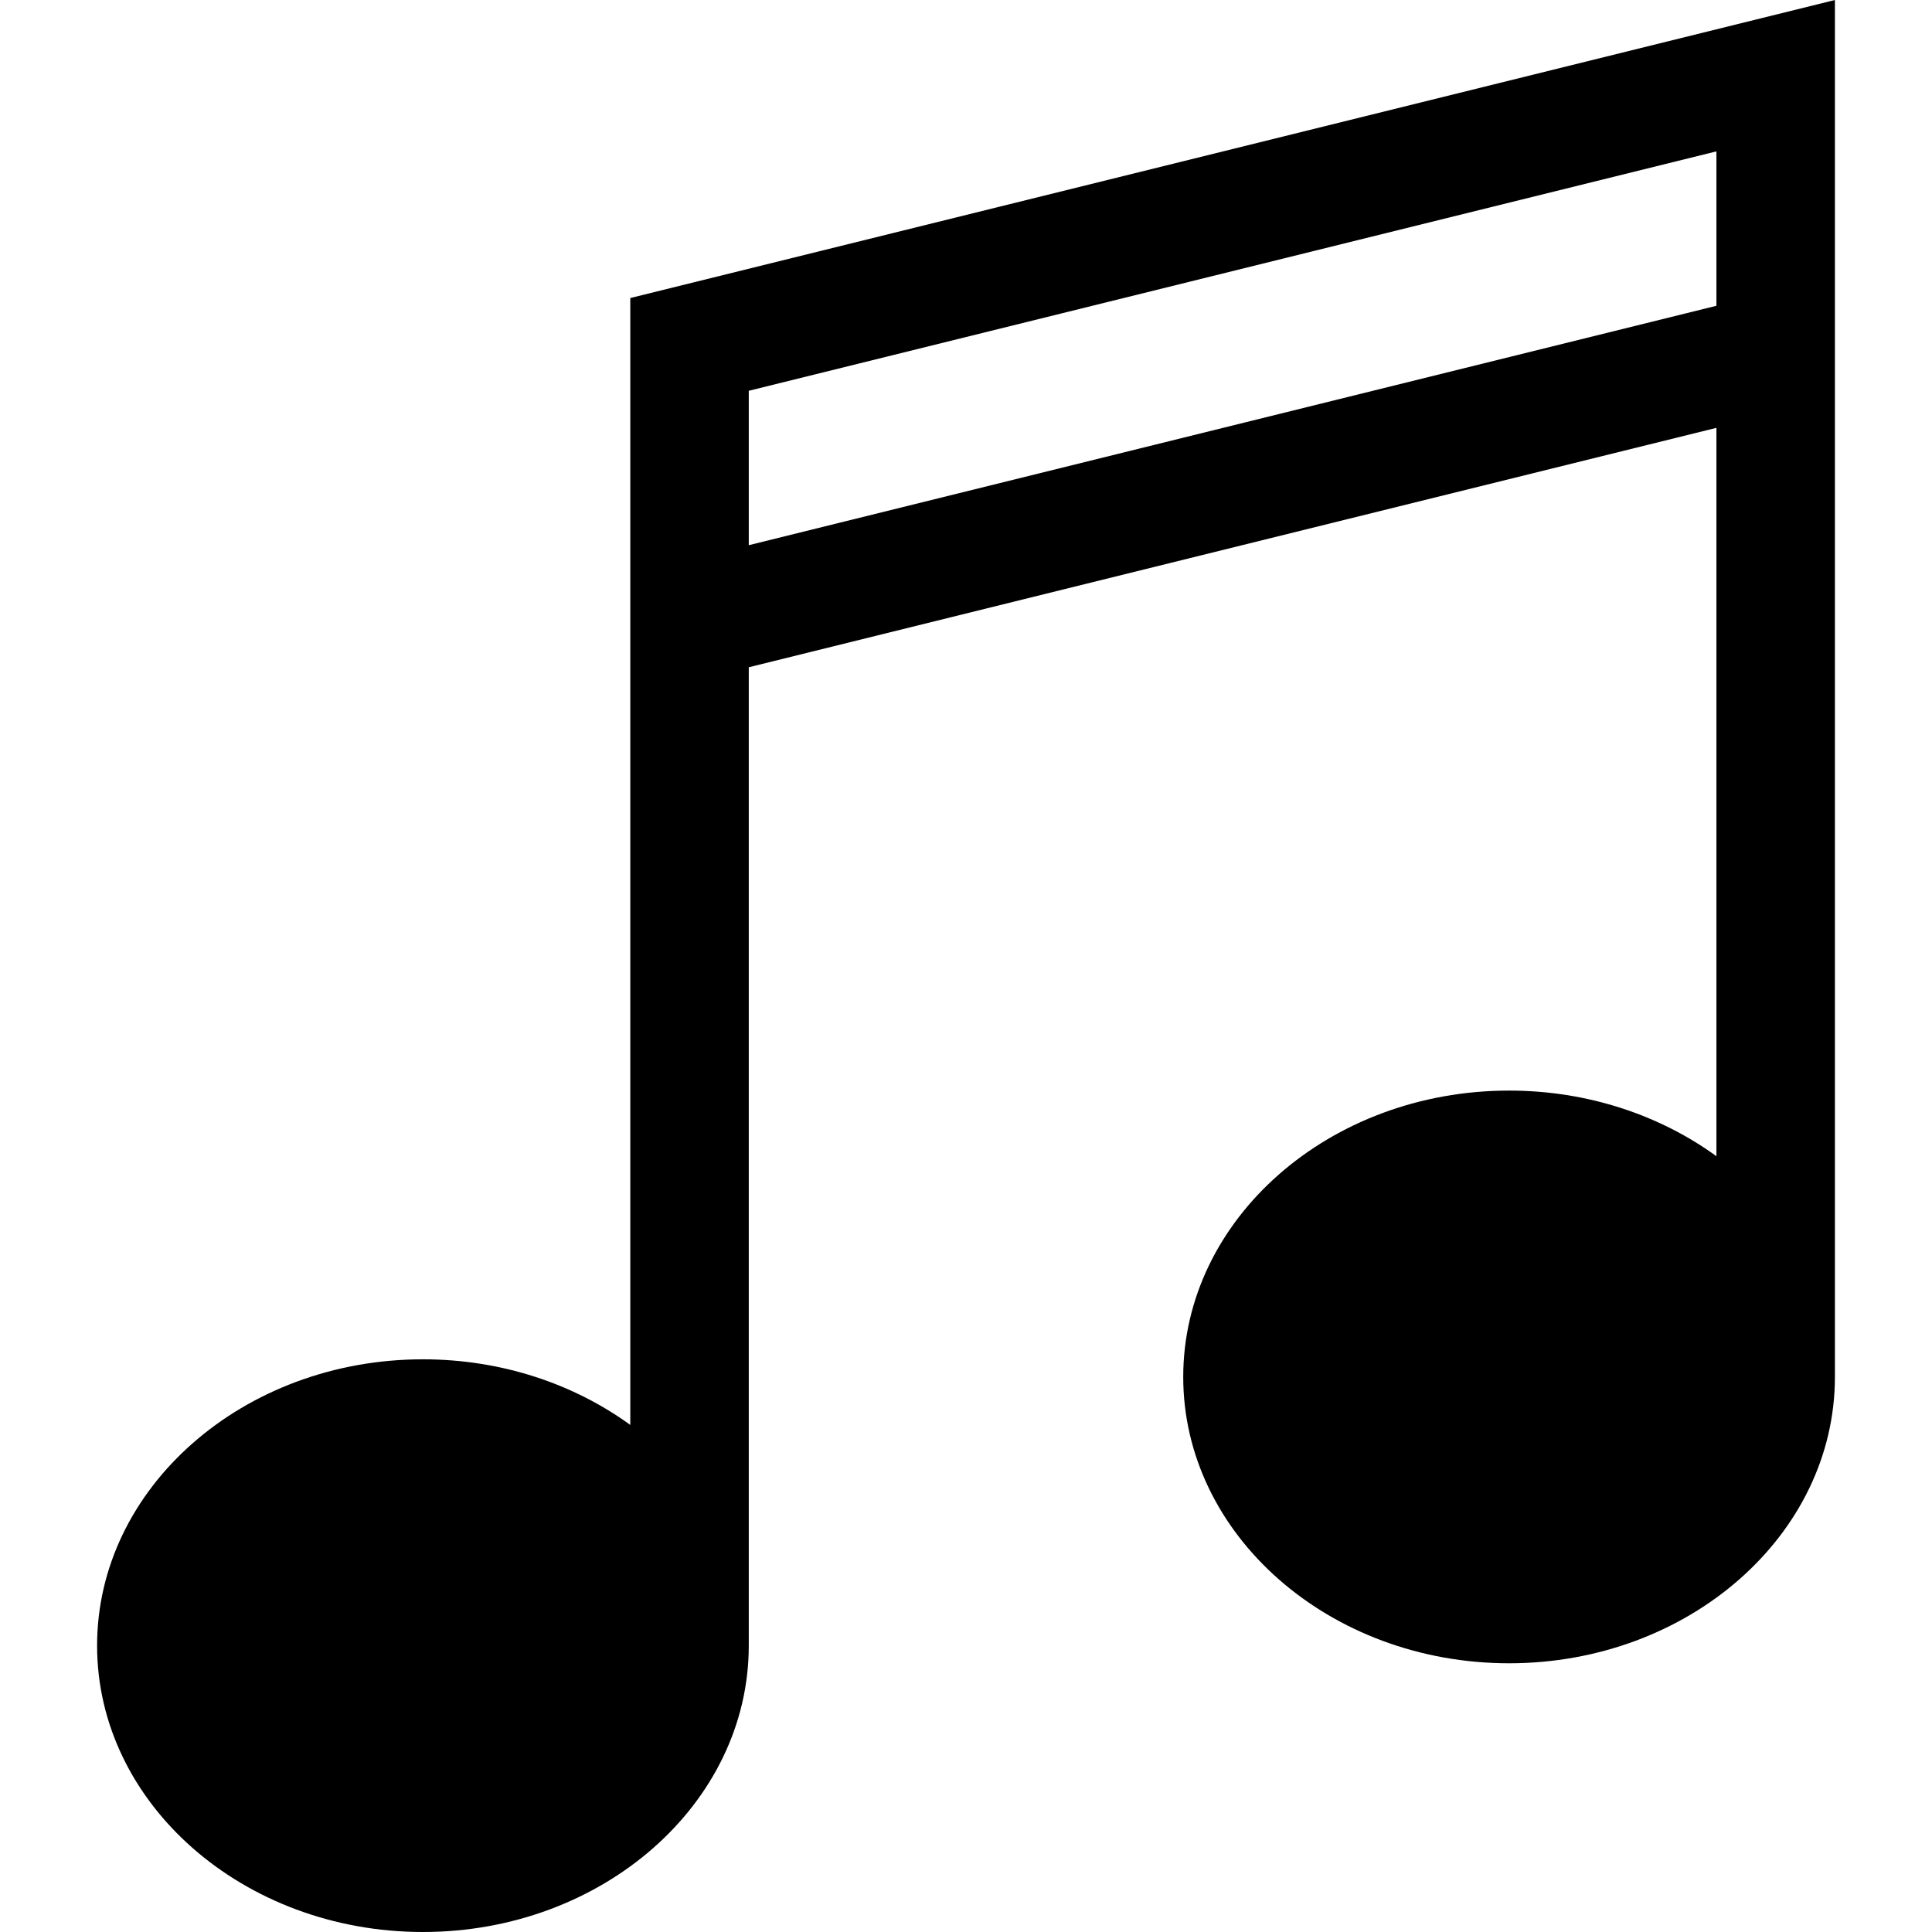
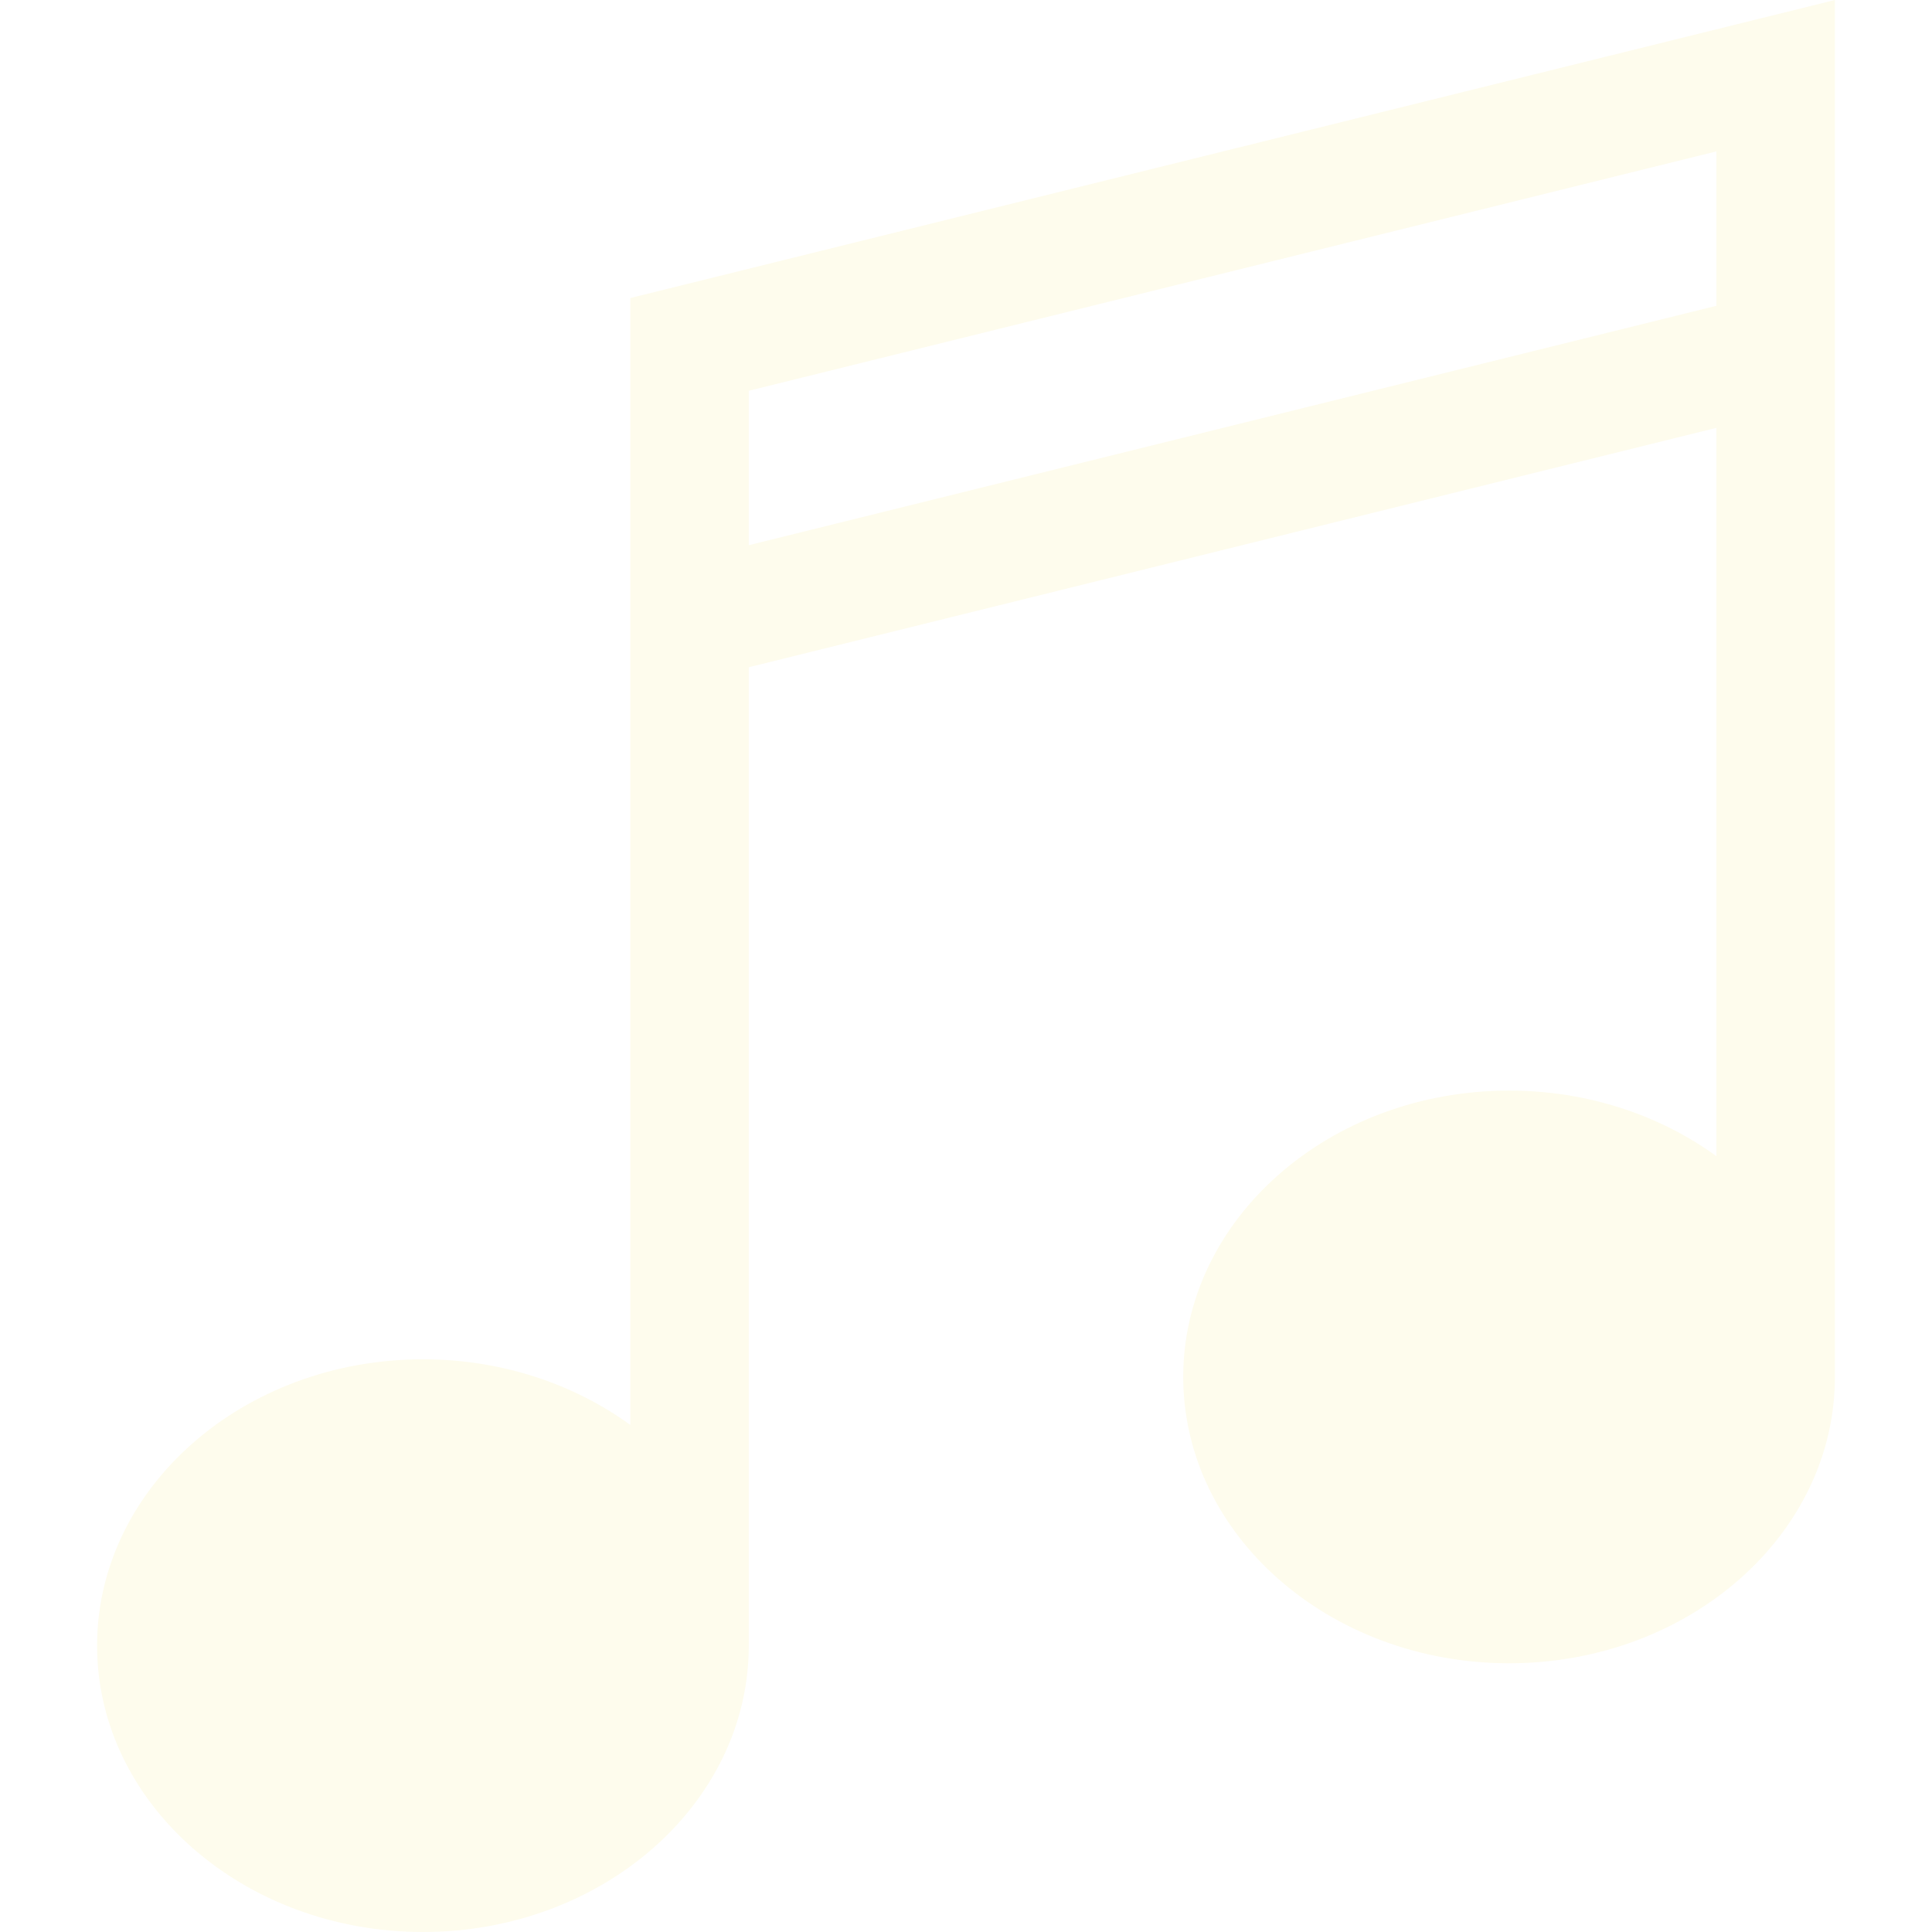
<svg xmlns="http://www.w3.org/2000/svg" version="1.1" id="Layer_1" x="0px" y="0px" viewBox="0 0 489.164 489.164" style="enable-background:new 0 0 489.164 489.164;" xml:space="preserve">
-   <path d="M159.582,75.46v285.32c-14.274-10.374-32.573-16.616-52.5-16.616c-45.491,0-82.5,32.523-82.5,72.5s37.009,72.5,82.5,72.5  s82.5-32.523,82.5-72.5V168.942l245-60.615v184.415c-14.274-10.374-32.573-16.616-52.5-16.616c-45.491,0-82.5,32.523-82.5,72.5  s37.009,72.5,82.5,72.5s82.5-32.523,82.5-72.5V0L159.582,75.46z M189.582,138.038V98.942l245-60.615v39.095L189.582,138.038z" />
+   <path fill="#FEFCED" d="M159.582,75.46v285.32c-14.274-10.374-32.573-16.616-52.5-16.616c-45.491,0-82.5,32.523-82.5,72.5s37.009,72.5,82.5,72.5  s82.5-32.523,82.5-72.5V168.942l245-60.615v184.415c-14.274-10.374-32.573-16.616-52.5-16.616c-45.491,0-82.5,32.523-82.5,72.5  s37.009,72.5,82.5,72.5s82.5-32.523,82.5-72.5V0L159.582,75.46z M189.582,138.038V98.942l245-60.615v39.095L189.582,138.038z" />
  <g>
</g>
  <g>
</g>
  <g>
</g>
  <g>
</g>
  <g>
</g>
  <g>
</g>
  <g>
</g>
  <g>
</g>
  <g>
</g>
  <g>
</g>
  <g>
</g>
  <g>
</g>
  <g>
</g>
  <g>
</g>
  <g>
</g>
</svg>
